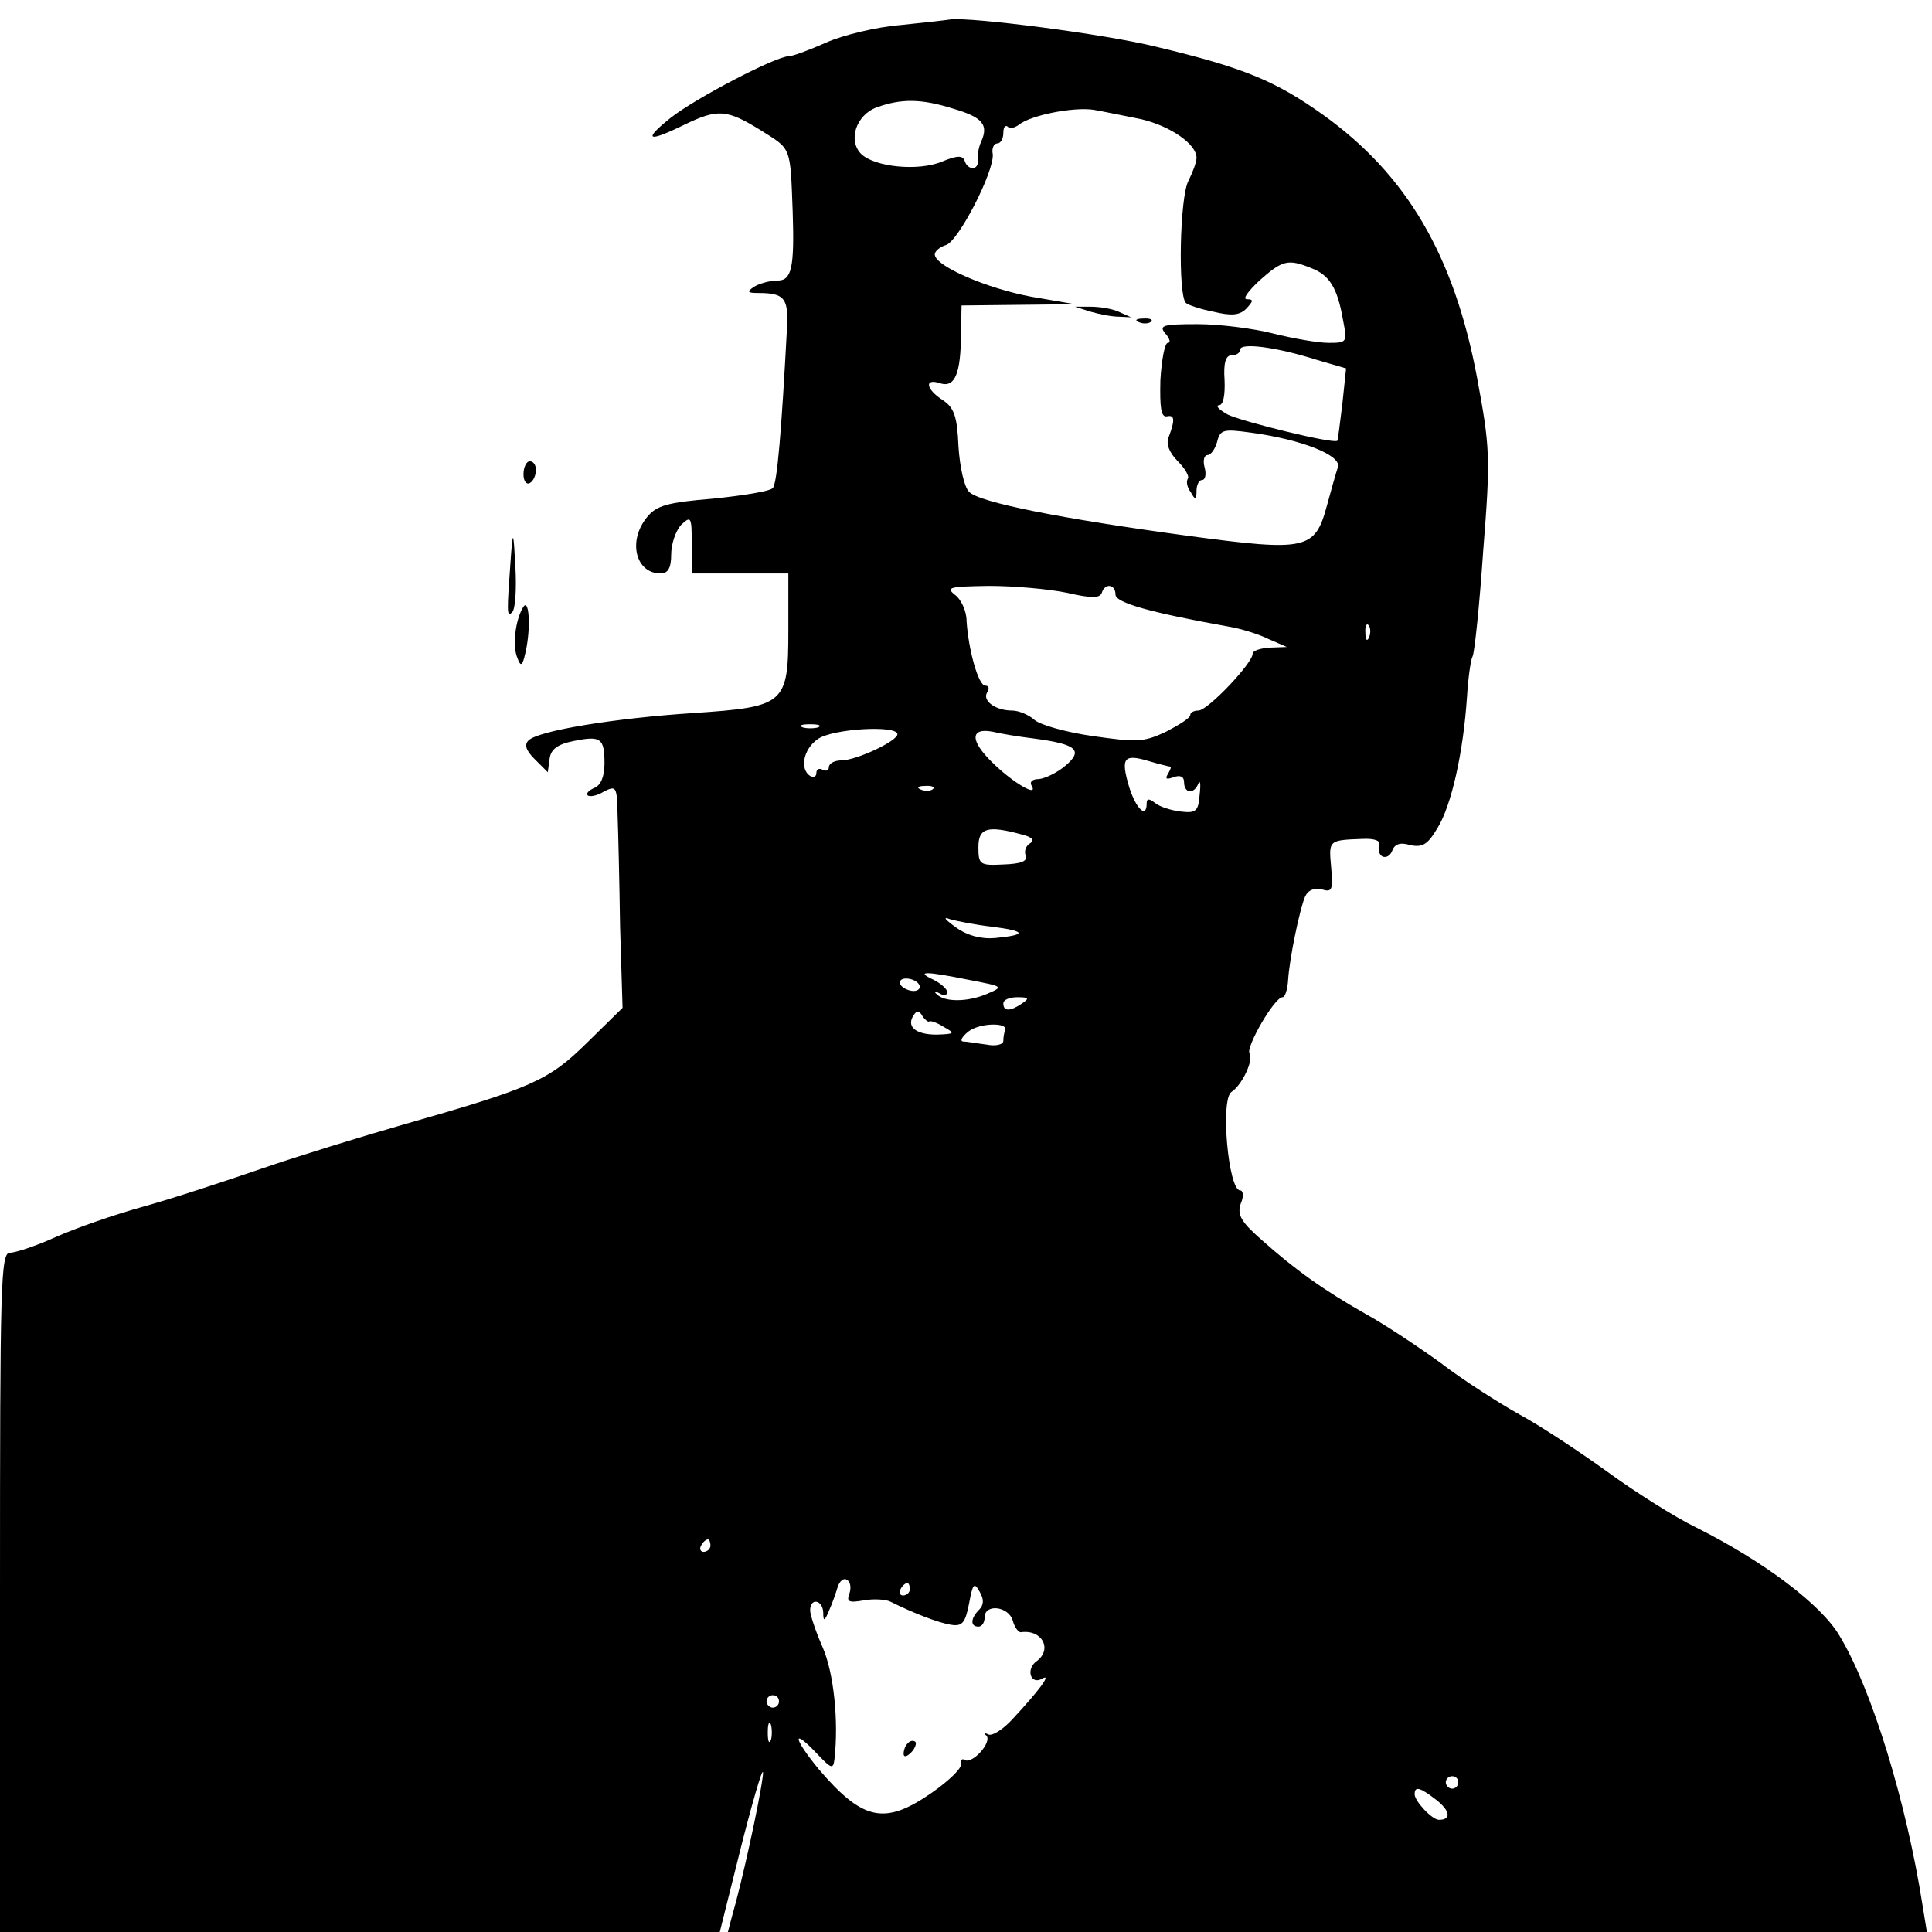
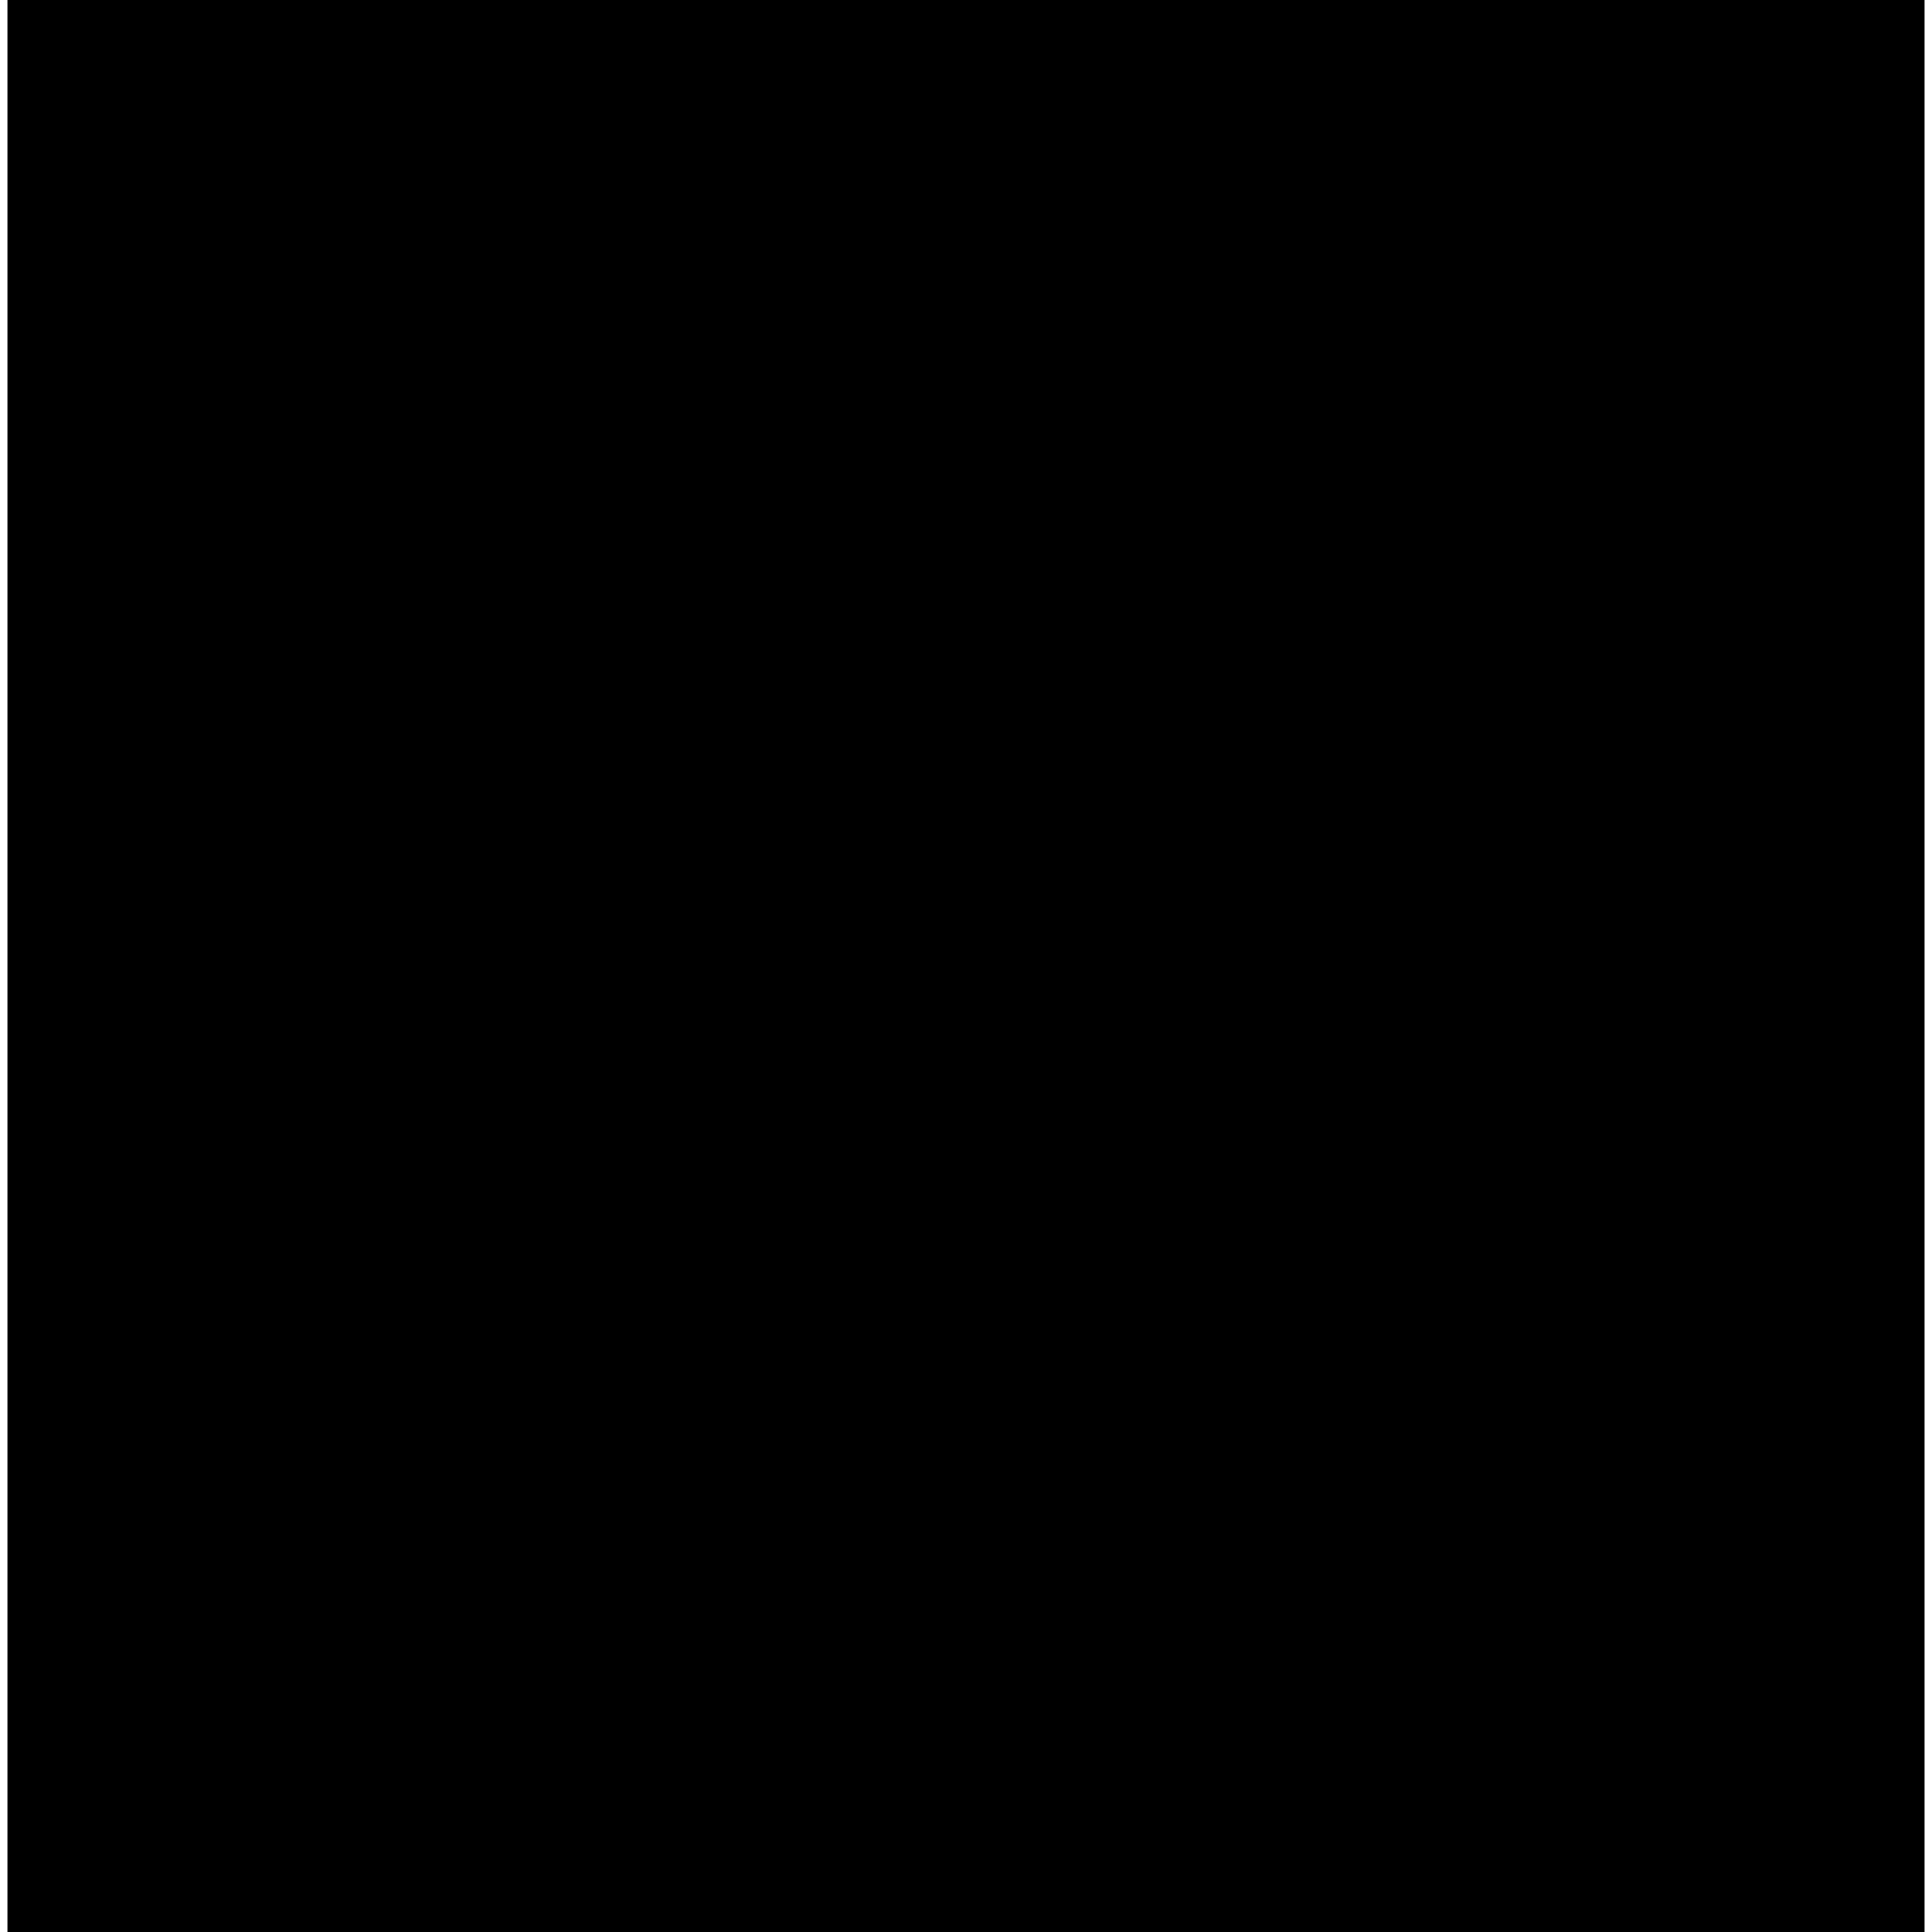
- <svg xmlns="http://www.w3.org/2000/svg" version="1.0" width="16pt" height="16pt" viewBox="0 0 16 16" preserveAspectRatio="xMidYMid meet">
-   <g transform="translate(0,16) scale(0.005161,-0.005161)" fill="#000000" stroke="none">
-     <path d="M1445 3060 c-38 -3 -92 -16 -119 -28 -27 -12 -54 -22 -60 -22 -21 0 -151 -68 -190 -99 -45 -36 -37 -40 22 -11 54 26 68 25 123 -9 49 -31 47 -24 51 -131 3 -90 -2 -110 -24 -110 -13 0 -30 -5 -38 -10 -12 -8 -11 -10 7 -10 41 0 48 -8 46 -53 -9 -170 -16 -253 -23 -260 -4 -5 -47 -12 -96 -17 -73 -6 -91 -11 -106 -30 -31 -38 -18 -90 22 -90 12 0 17 9 17 30 0 17 7 38 16 48 16 15 17 13 17 -31 l0 -47 78 0 77 0 0 -91 c0 -119 -5 -123 -152 -133 -124 -8 -249 -28 -265 -44 -7 -7 -4 -16 10 -30 l21 -21 3 22 c2 15 13 23 38 28 44 9 50 5 50 -36 0 -21 -6 -35 -16 -39 -9 -4 -14 -9 -11 -12 3 -3 15 -1 26 6 20 10 21 8 22 -37 1 -26 3 -107 4 -179 l4 -131 -57 -56 c-62 -61 -87 -72 -297 -132 -66 -19 -167 -50 -225 -70 -58 -20 -143 -48 -190 -61 -47 -13 -110 -35 -141 -49 -31 -14 -64 -25 -73 -25 -15 0 -16 -49 -16 -545 l0 -545 578 0 577 0 37 148 c21 81 35 127 32 102 -5 -40 -33 -169 -50 -227 l-6 -23 962 0 962 0 -7 43 c-26 166 -82 348 -133 432 -29 50 -122 120 -230 174 -35 17 -98 57 -142 89 -43 31 -106 73 -141 92 -34 19 -92 56 -127 83 -36 26 -90 62 -121 79 -67 38 -112 70 -167 119 -33 29 -39 40 -33 58 5 11 4 21 -1 21 -19 0 -32 146 -14 158 17 11 36 51 29 62 -6 10 40 90 53 90 4 0 8 12 9 28 2 33 18 111 27 133 5 11 15 15 27 12 17 -5 18 -1 15 36 -4 43 -4 43 50 45 20 1 30 -3 27 -10 -2 -7 0 -15 5 -18 6 -3 13 1 16 9 4 11 13 14 29 9 20 -4 28 1 44 28 22 36 41 120 47 210 2 31 6 60 9 65 3 5 11 81 17 169 12 151 11 166 -10 279 -37 196 -113 325 -247 421 -77 55 -129 76 -267 109 -85 21 -298 48 -331 44 -5 -1 -41 -5 -80 -9z m84 -134 c48 -14 58 -26 45 -54 -4 -9 -6 -23 -5 -29 2 -16 -16 -17 -21 -1 -3 9 -12 9 -36 -1 -38 -16 -108 -9 -130 12 -22 22 -8 63 25 75 39 14 71 14 122 -2z m302 -17 c47 -11 89 -40 89 -62 0 -7 -6 -23 -13 -37 -14 -26 -17 -184 -4 -196 3 -3 23 -10 44 -14 29 -7 42 -6 53 5 11 12 12 15 1 15 -8 0 2 13 20 30 37 33 46 35 83 20 29 -11 42 -31 51 -83 7 -36 7 -37 -23 -37 -17 0 -57 7 -89 15 -31 8 -86 15 -121 15 -56 0 -63 -2 -52 -15 7 -8 9 -15 4 -15 -5 0 -10 -27 -12 -60 -1 -44 1 -59 10 -58 13 3 14 -5 3 -34 -4 -10 1 -24 15 -38 11 -11 19 -24 16 -28 -3 -5 -1 -14 5 -22 7 -13 9 -12 9 3 0 9 4 17 9 17 5 0 7 9 4 20 -3 11 -1 20 5 20 5 0 12 10 15 21 5 20 10 21 54 15 81 -11 145 -36 140 -55 -3 -9 -11 -37 -18 -63 -19 -70 -33 -73 -220 -48 -207 28 -338 54 -354 71 -8 8 -15 41 -17 73 -2 48 -7 62 -25 74 -28 18 -30 36 -4 27 23 -7 33 15 33 81 l1 44 91 1 91 1 -70 12 c-70 13 -155 49 -155 68 0 5 8 12 18 15 20 6 78 119 75 146 -2 9 2 17 7 17 6 0 10 8 10 17 0 9 3 13 7 10 3 -4 11 -2 18 3 18 15 87 29 120 24 17 -3 51 -10 76 -15z m281 -386 l48 -14 -6 -57 c-4 -31 -7 -58 -8 -59 -5 -6 -154 31 -176 42 -14 8 -20 14 -14 15 7 0 10 16 9 40 -2 28 2 40 11 40 8 0 14 4 14 9 0 12 59 4 122 -16z m-400 -374 c39 -9 53 -9 56 0 5 16 22 14 22 -3 0 -13 57 -29 180 -51 19 -3 49 -12 65 -20 l30 -13 -27 -1 c-16 -1 -28 -5 -28 -10 0 -15 -72 -91 -87 -91 -7 0 -13 -3 -13 -7 0 -5 -18 -16 -39 -27 -36 -17 -47 -17 -117 -7 -43 6 -85 18 -94 26 -9 8 -25 15 -36 15 -27 0 -48 16 -40 29 4 6 3 11 -3 11 -11 0 -27 57 -30 104 0 16 -9 35 -19 42 -15 12 -7 13 55 14 40 0 96 -5 125 -11z m485 -71 c-3 -8 -6 -5 -6 6 -1 11 2 17 5 13 3 -3 4 -12 1 -19z m-884 -145 c-7 -2 -19 -2 -25 0 -7 3 -2 5 12 5 14 0 19 -2 13 -5z m127 -11 c0 -11 -66 -42 -90 -42 -11 0 -20 -5 -20 -11 0 -5 -4 -7 -10 -4 -5 3 -10 1 -10 -5 0 -6 -4 -8 -10 -5 -17 11 -11 43 12 59 23 17 128 23 128 8z m220 -7 c68 -9 79 -19 49 -44 -13 -11 -32 -20 -42 -21 -10 0 -15 -4 -12 -10 13 -21 -31 5 -63 37 -36 35 -35 56 1 49 12 -3 42 -8 67 -11z m218 -45 c2 0 0 -5 -4 -12 -5 -8 -2 -9 9 -5 11 4 17 1 17 -8 0 -18 16 -20 23 -2 3 6 4 -1 2 -18 -2 -27 -6 -30 -31 -27 -16 2 -34 8 -41 14 -9 7 -13 7 -13 -1 0 -25 -17 -9 -28 26 -14 47 -9 54 31 42 17 -5 33 -9 35 -9z m-381 -36 c-3 -3 -12 -4 -19 -1 -8 3 -5 6 6 6 11 1 17 -2 13 -5z m143 -73 c16 -4 21 -9 13 -14 -7 -4 -10 -13 -7 -20 3 -9 -8 -13 -36 -14 -38 -2 -40 0 -40 28 0 31 15 35 70 20z m-47 -148 c54 -7 55 -13 4 -18 -23 -2 -45 4 -63 17 -18 13 -22 18 -9 13 11 -3 41 -9 68 -12z m-39 -85 c57 -11 57 -11 29 -23 -31 -13 -68 -13 -80 0 -5 4 -2 5 5 1 6 -4 12 -3 12 2 0 5 -10 14 -22 20 -30 14 -13 14 56 0z m-79 -8 c3 -5 -1 -10 -9 -10 -8 0 -18 5 -21 10 -3 6 1 10 9 10 8 0 18 -4 21 -10z m165 -30 c-19 -13 -30 -13 -30 0 0 6 10 10 23 10 18 0 19 -2 7 -10z m-149 -29 c2 2 13 -2 24 -9 18 -10 17 -11 -12 -12 -34 0 -49 13 -37 31 5 8 9 8 14 -1 4 -6 9 -10 11 -9z m122 -14 c-2 -4 -3 -12 -3 -17 0 -6 -12 -9 -27 -6 -16 2 -32 5 -38 5 -5 1 -1 8 9 16 18 14 64 15 59 2z m-473 -827 c0 -5 -5 -10 -11 -10 -5 0 -7 5 -4 10 3 6 8 10 11 10 2 0 4 -4 4 -10z m223 -77 c-5 -13 -1 -15 22 -11 16 3 36 2 44 -2 36 -18 77 -34 97 -37 18 -3 23 3 29 34 6 32 8 35 17 19 7 -12 7 -21 -1 -29 -14 -14 -14 -27 -1 -27 6 0 10 7 10 15 0 22 38 18 45 -5 3 -11 9 -19 13 -19 34 5 51 -27 26 -46 -19 -13 -10 -40 9 -28 15 8 -7 -21 -47 -64 -16 -18 -34 -29 -40 -26 -6 3 -8 2 -3 -2 9 -11 -23 -46 -35 -39 -4 3 -7 0 -6 -6 2 -7 -19 -27 -46 -46 -76 -53 -111 -46 -182 37 -42 51 -44 69 -1 23 21 -22 24 -23 26 -7 7 61 -1 139 -19 180 -11 25 -20 52 -20 59 0 21 20 17 21 -3 0 -15 2 -15 9 2 5 11 11 28 14 38 3 10 10 16 15 12 6 -3 7 -13 4 -22z m97 7 c0 -5 -5 -10 -11 -10 -5 0 -7 5 -4 10 3 6 8 10 11 10 2 0 4 -4 4 -10z m-210 -180 c0 -5 -4 -10 -10 -10 -5 0 -10 5 -10 10 0 6 5 10 10 10 6 0 10 -4 10 -10z m-13 -62 c-3 -7 -5 -2 -5 12 0 14 2 19 5 13 2 -7 2 -19 0 -25z m1103 -68 c0 -5 -4 -10 -10 -10 -5 0 -10 5 -10 10 0 6 5 10 10 10 6 0 10 -4 10 -10z m-34 -29 c21 -17 23 -31 3 -31 -11 0 -39 30 -39 41 0 14 9 11 36 -10z" />
-     <path d="M1750 2600 c14 -4 34 -8 45 -8 l20 -1 -20 9 c-11 5 -31 8 -45 8 l-25 0 25 -8z" />
-     <path d="M1828 2583 c7 -3 16 -2 19 1 4 3 -2 6 -13 5 -11 0 -14 -3 -6 -6z" />
-     <path d="M1457 303 c-4 -3 -7 -11 -7 -17 0 -6 5 -5 12 2 6 6 9 14 7 17 -3 3 -9 2 -12 -2z" />
-     <path d="M840 2339 c0 -11 5 -17 10 -14 6 3 10 13 10 21 0 8 -4 14 -10 14 -5 0 -10 -9 -10 -21z" />
-     <path d="M820 2210 c-7 -95 -7 -101 2 -92 5 5 7 38 5 73 -3 56 -4 59 -7 19z" />
-     <path d="M839 2125 c-12 -20 -17 -61 -9 -80 6 -17 9 -14 15 17 7 39 3 80 -6 63z" />
+ <svg xmlns="http://www.w3.org/2000/svg" version="1.0" width="259pt" height="259pt" viewBox="0 0 259 259" preserveAspectRatio="xMidYMid meet">
+   <g transform="translate(0,259) scale(0.1,-0.1)" fill="#000000" stroke="none">
+     <path d="M10 1295 l0 -1295 1285 0 1285 0 0 1295 0 1295 -1285 0 -1285 0 0 -1295z" />
  </g>
</svg>
